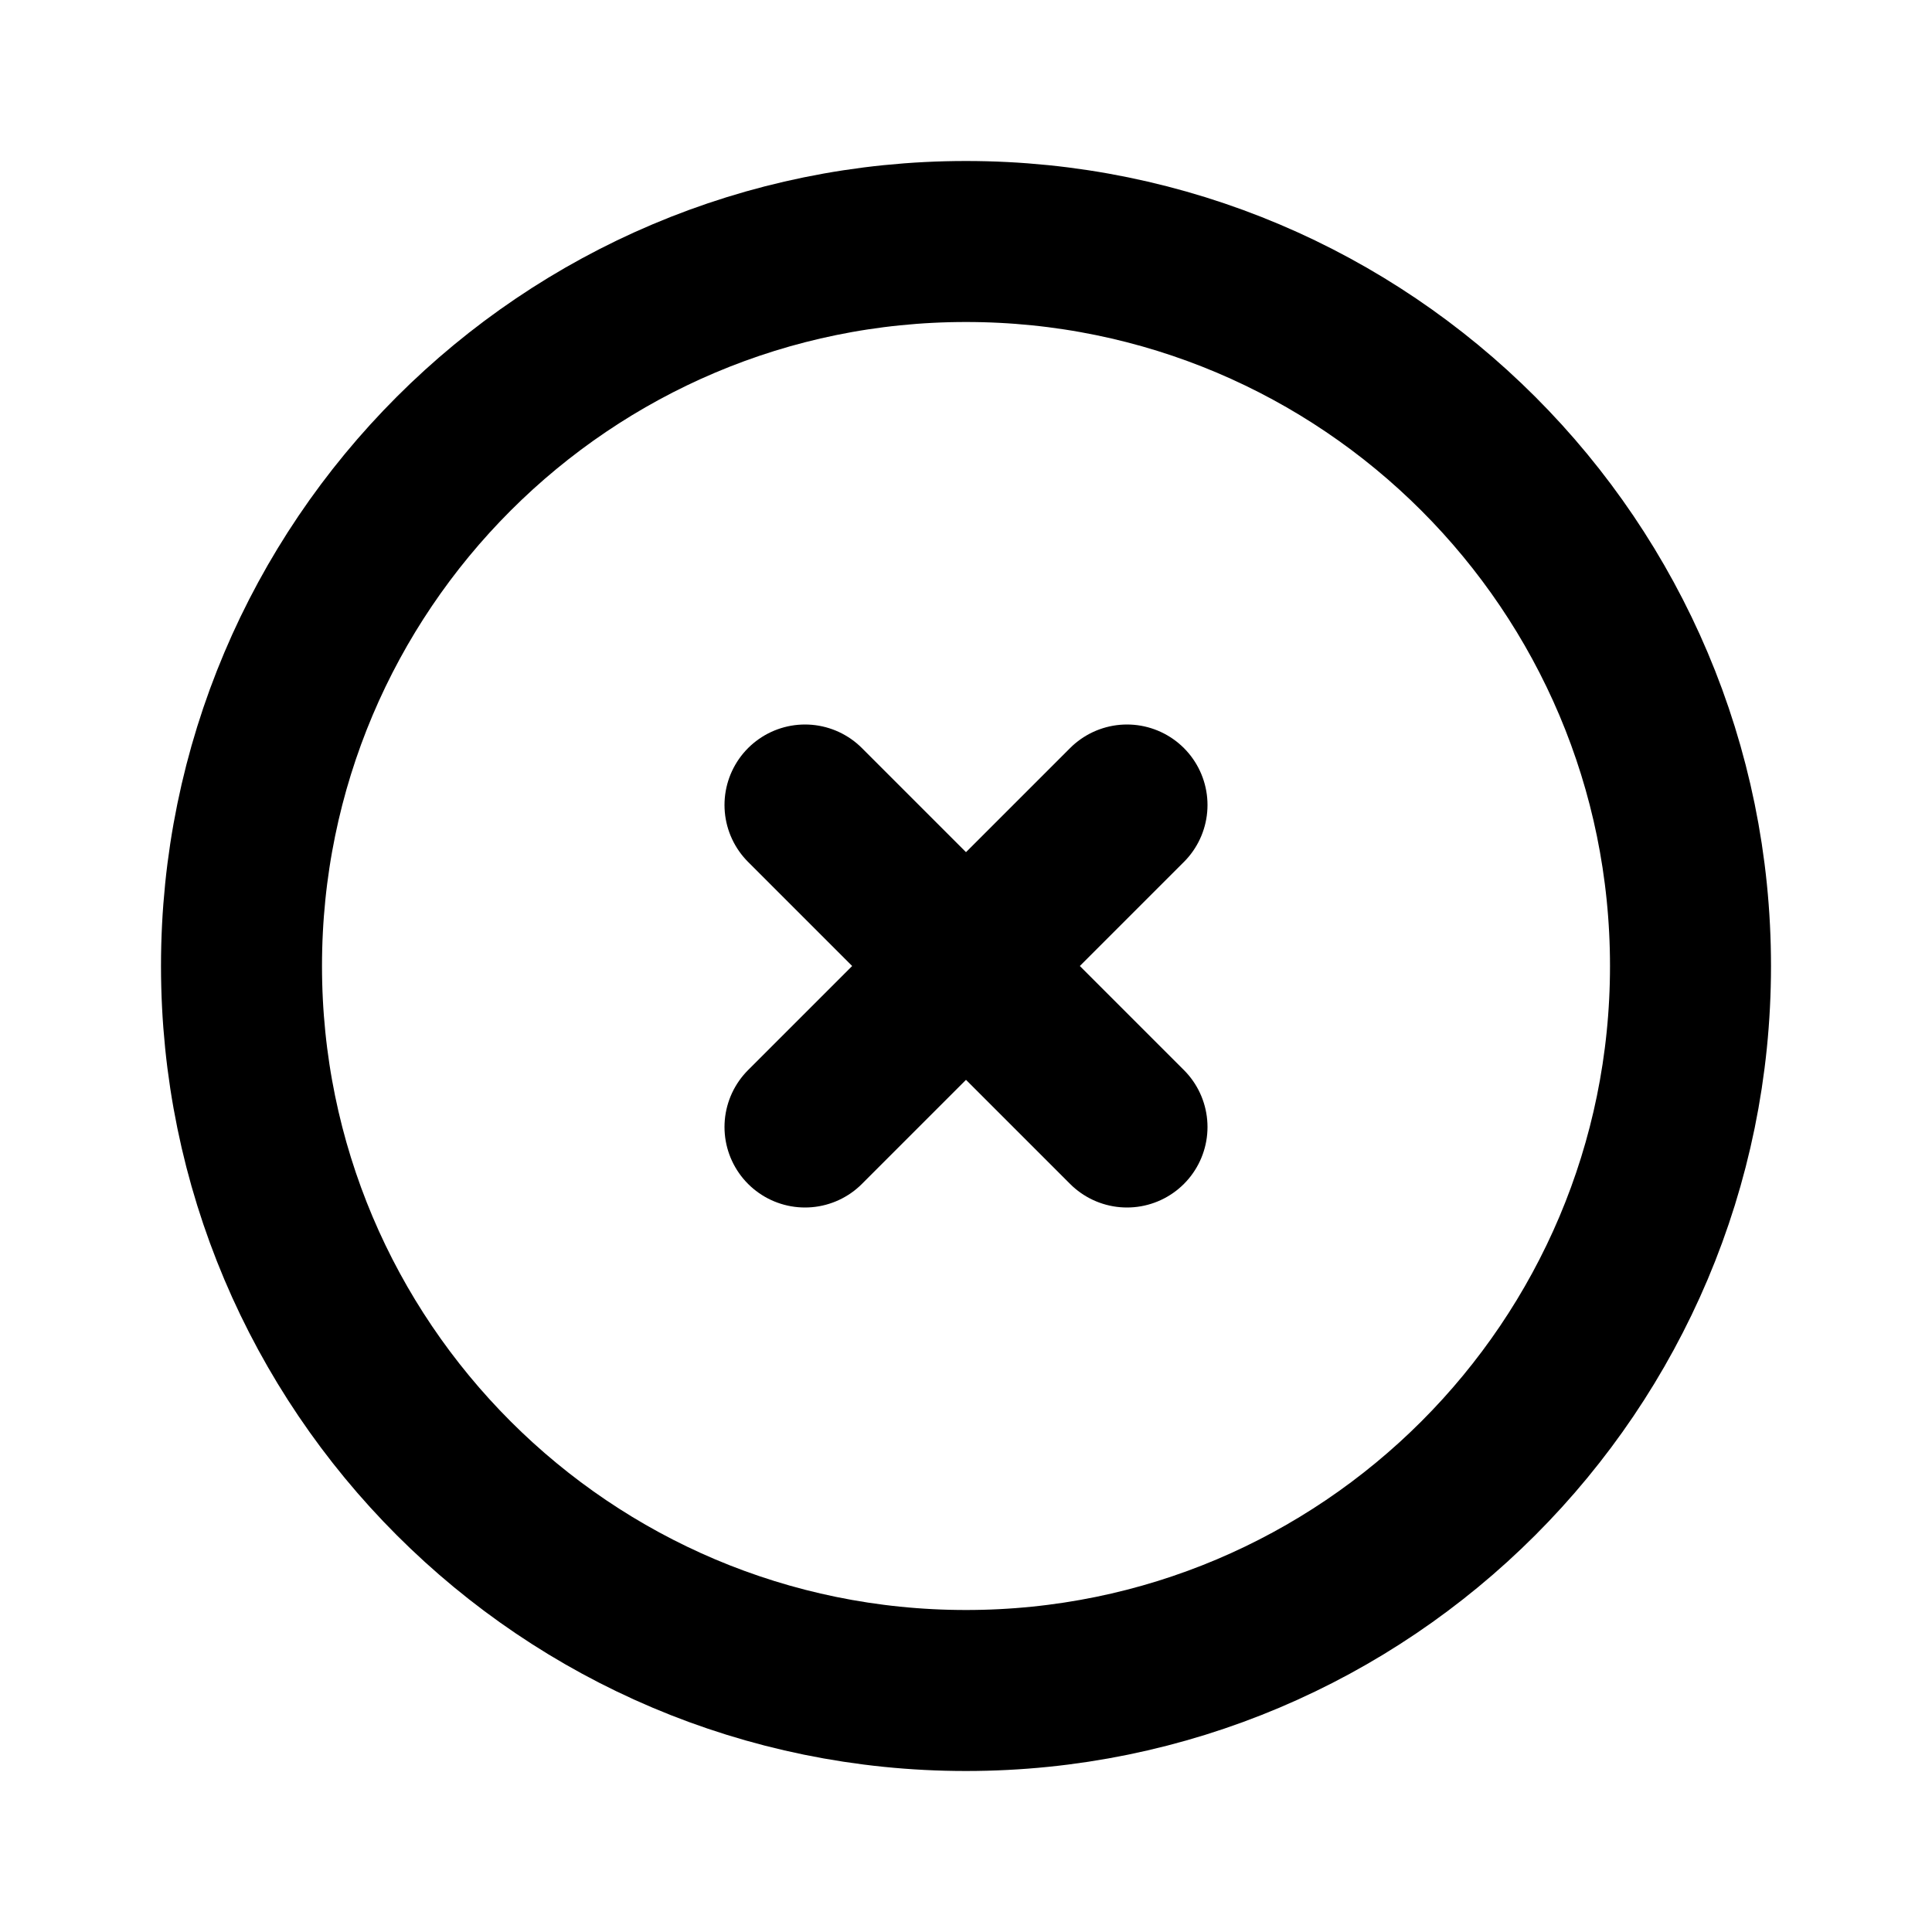
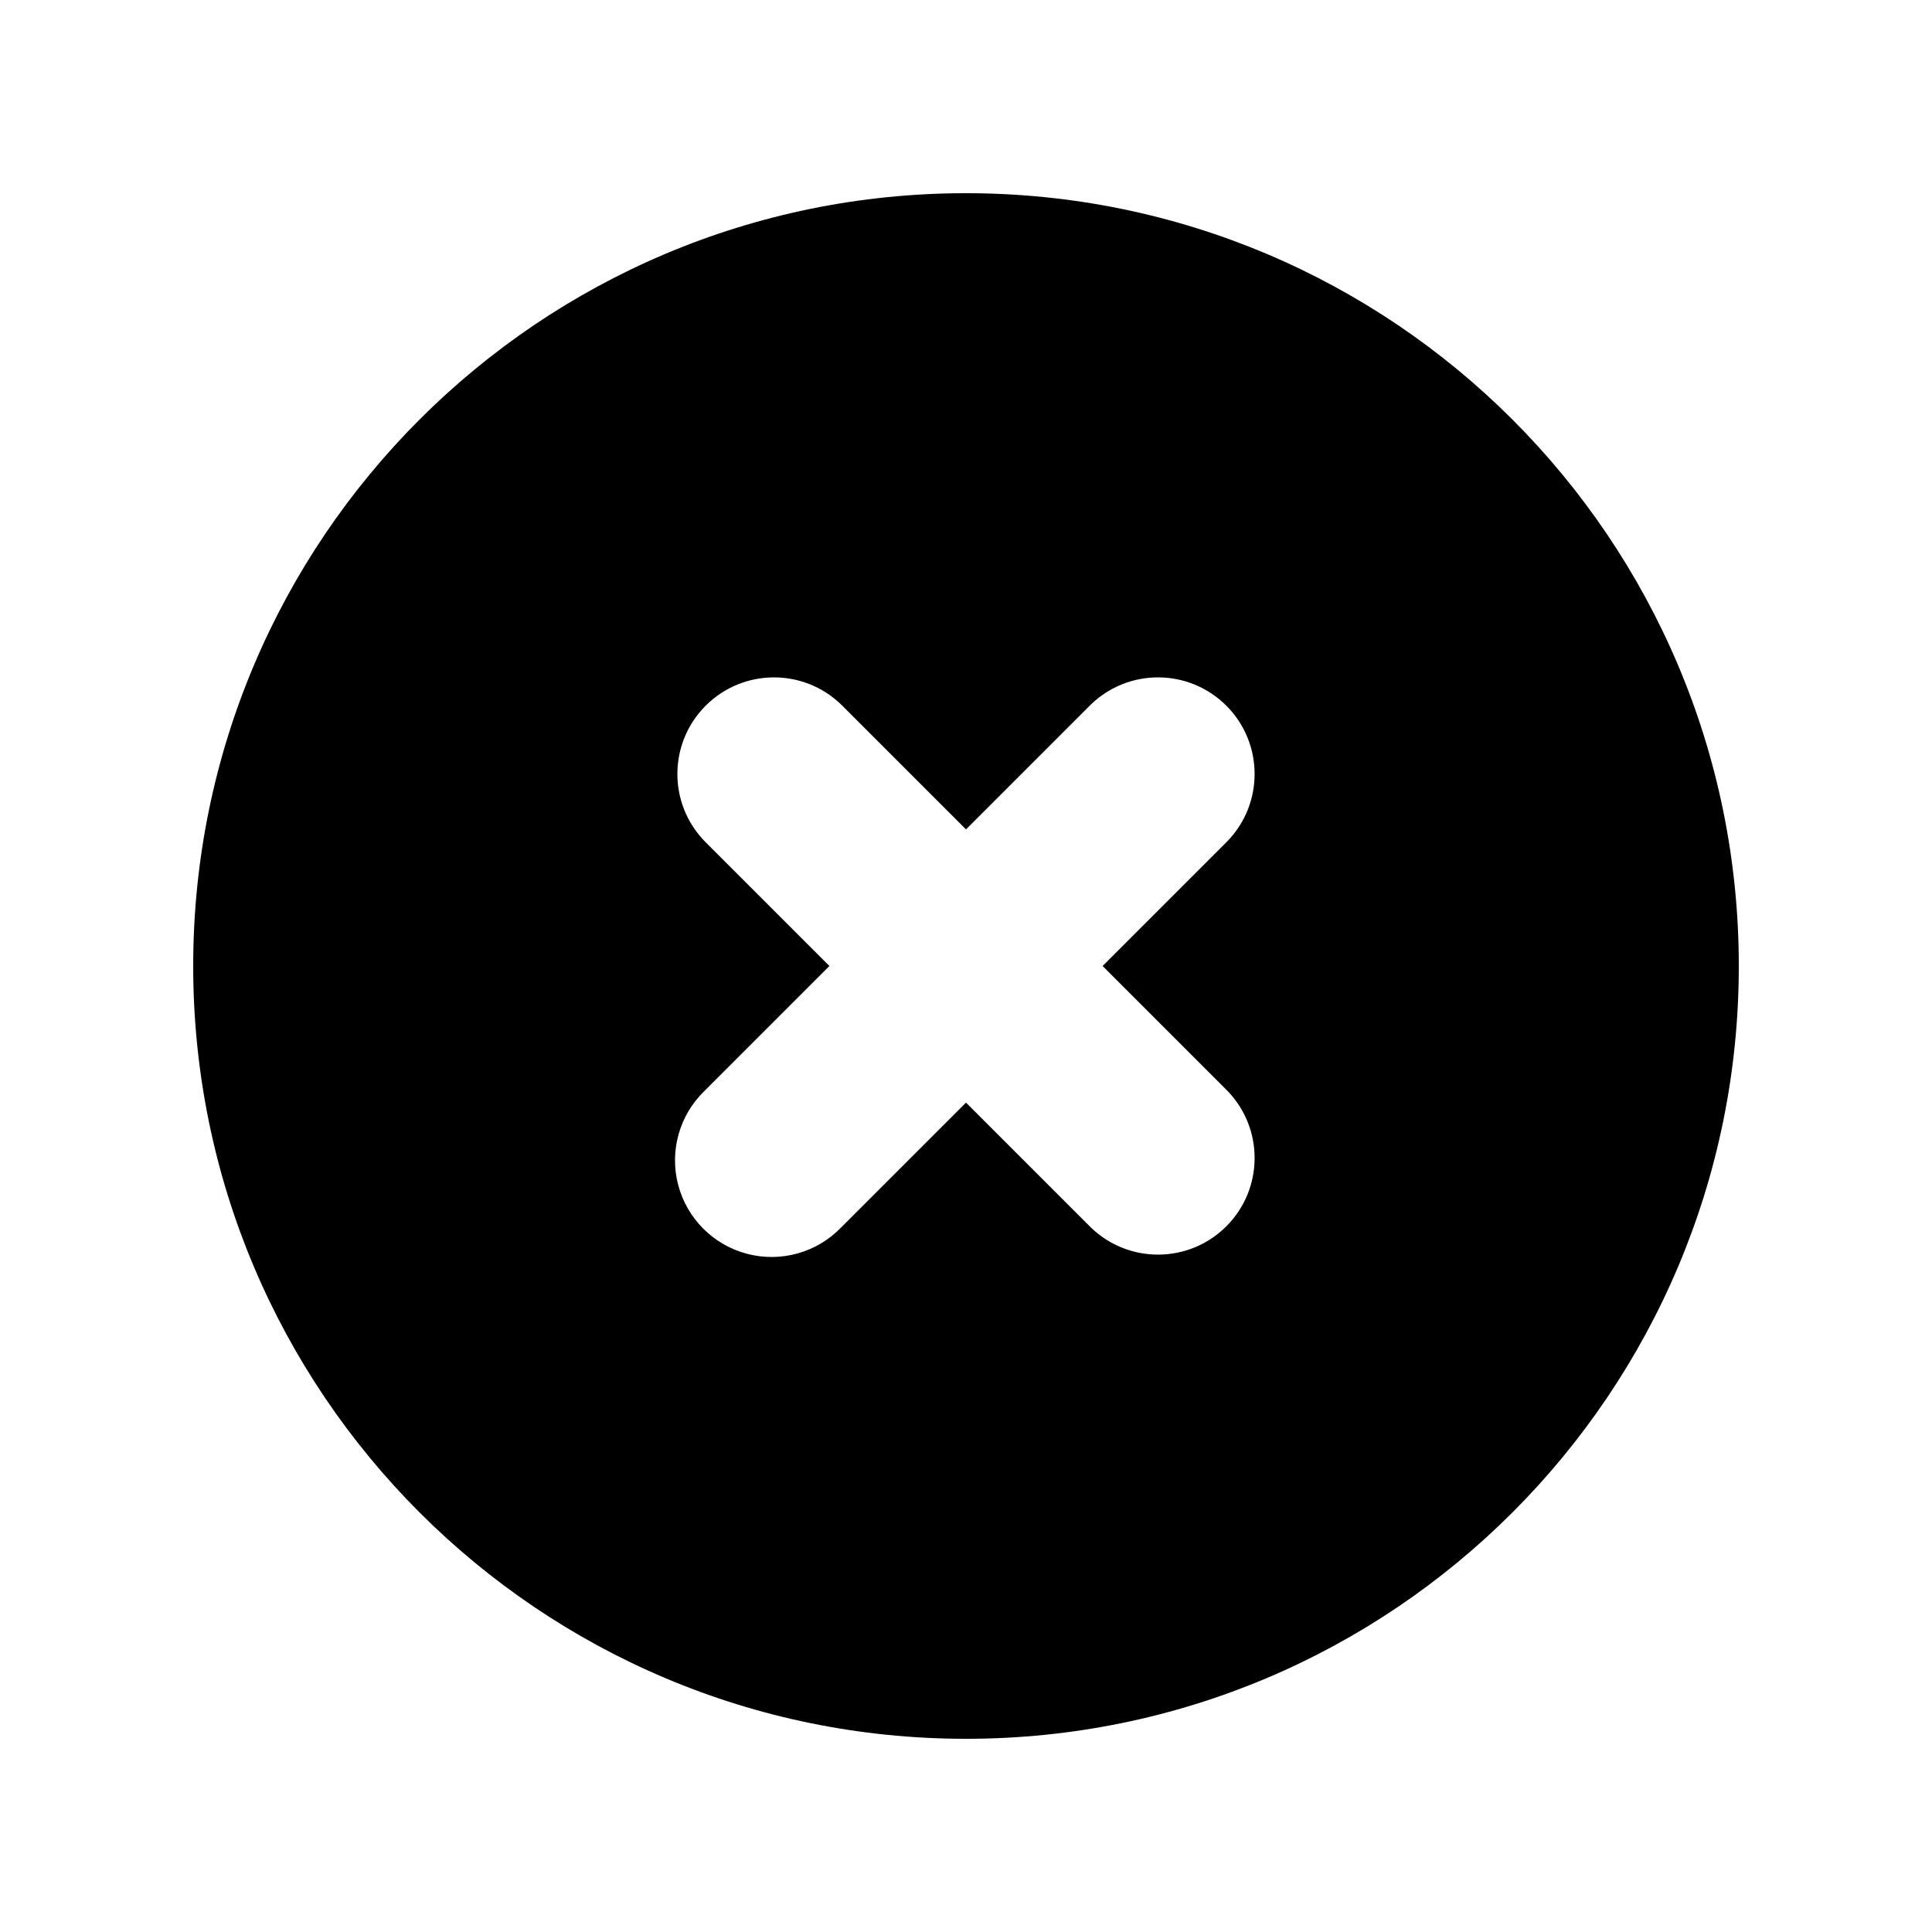
- <svg xmlns="http://www.w3.org/2000/svg" class="h-6 w-6" fill="none" viewBox="0 0 24 24" stroke="currentColor" stroke-width="2">
-   <path stroke-linecap="round" stroke-linejoin="round" d="M10 14l2-2m0 0l2-2m-2 2l-2-2m2 2l2 2m7-2a9 9 0 11-18 0 9 9 0 0118 0z" />
+ <svg xmlns="http://www.w3.org/2000/svg" class="h-5 w-5" viewBox="0 0 20 20" fill="currentColor">
+   <path fill-rule="evenodd" d="M10 18a8 8 0 100-16 8 8 0 000 16zM8.707 7.293a1 1 0 00-1.414 1.414L8.586 10l-1.293 1.293a1 1 0 101.414 1.414L10 11.414l1.293 1.293a1 1 0 001.414-1.414L11.414 10l1.293-1.293a1 1 0 00-1.414-1.414L10 8.586 8.707 7.293z" clip-rule="evenodd" />
</svg>
